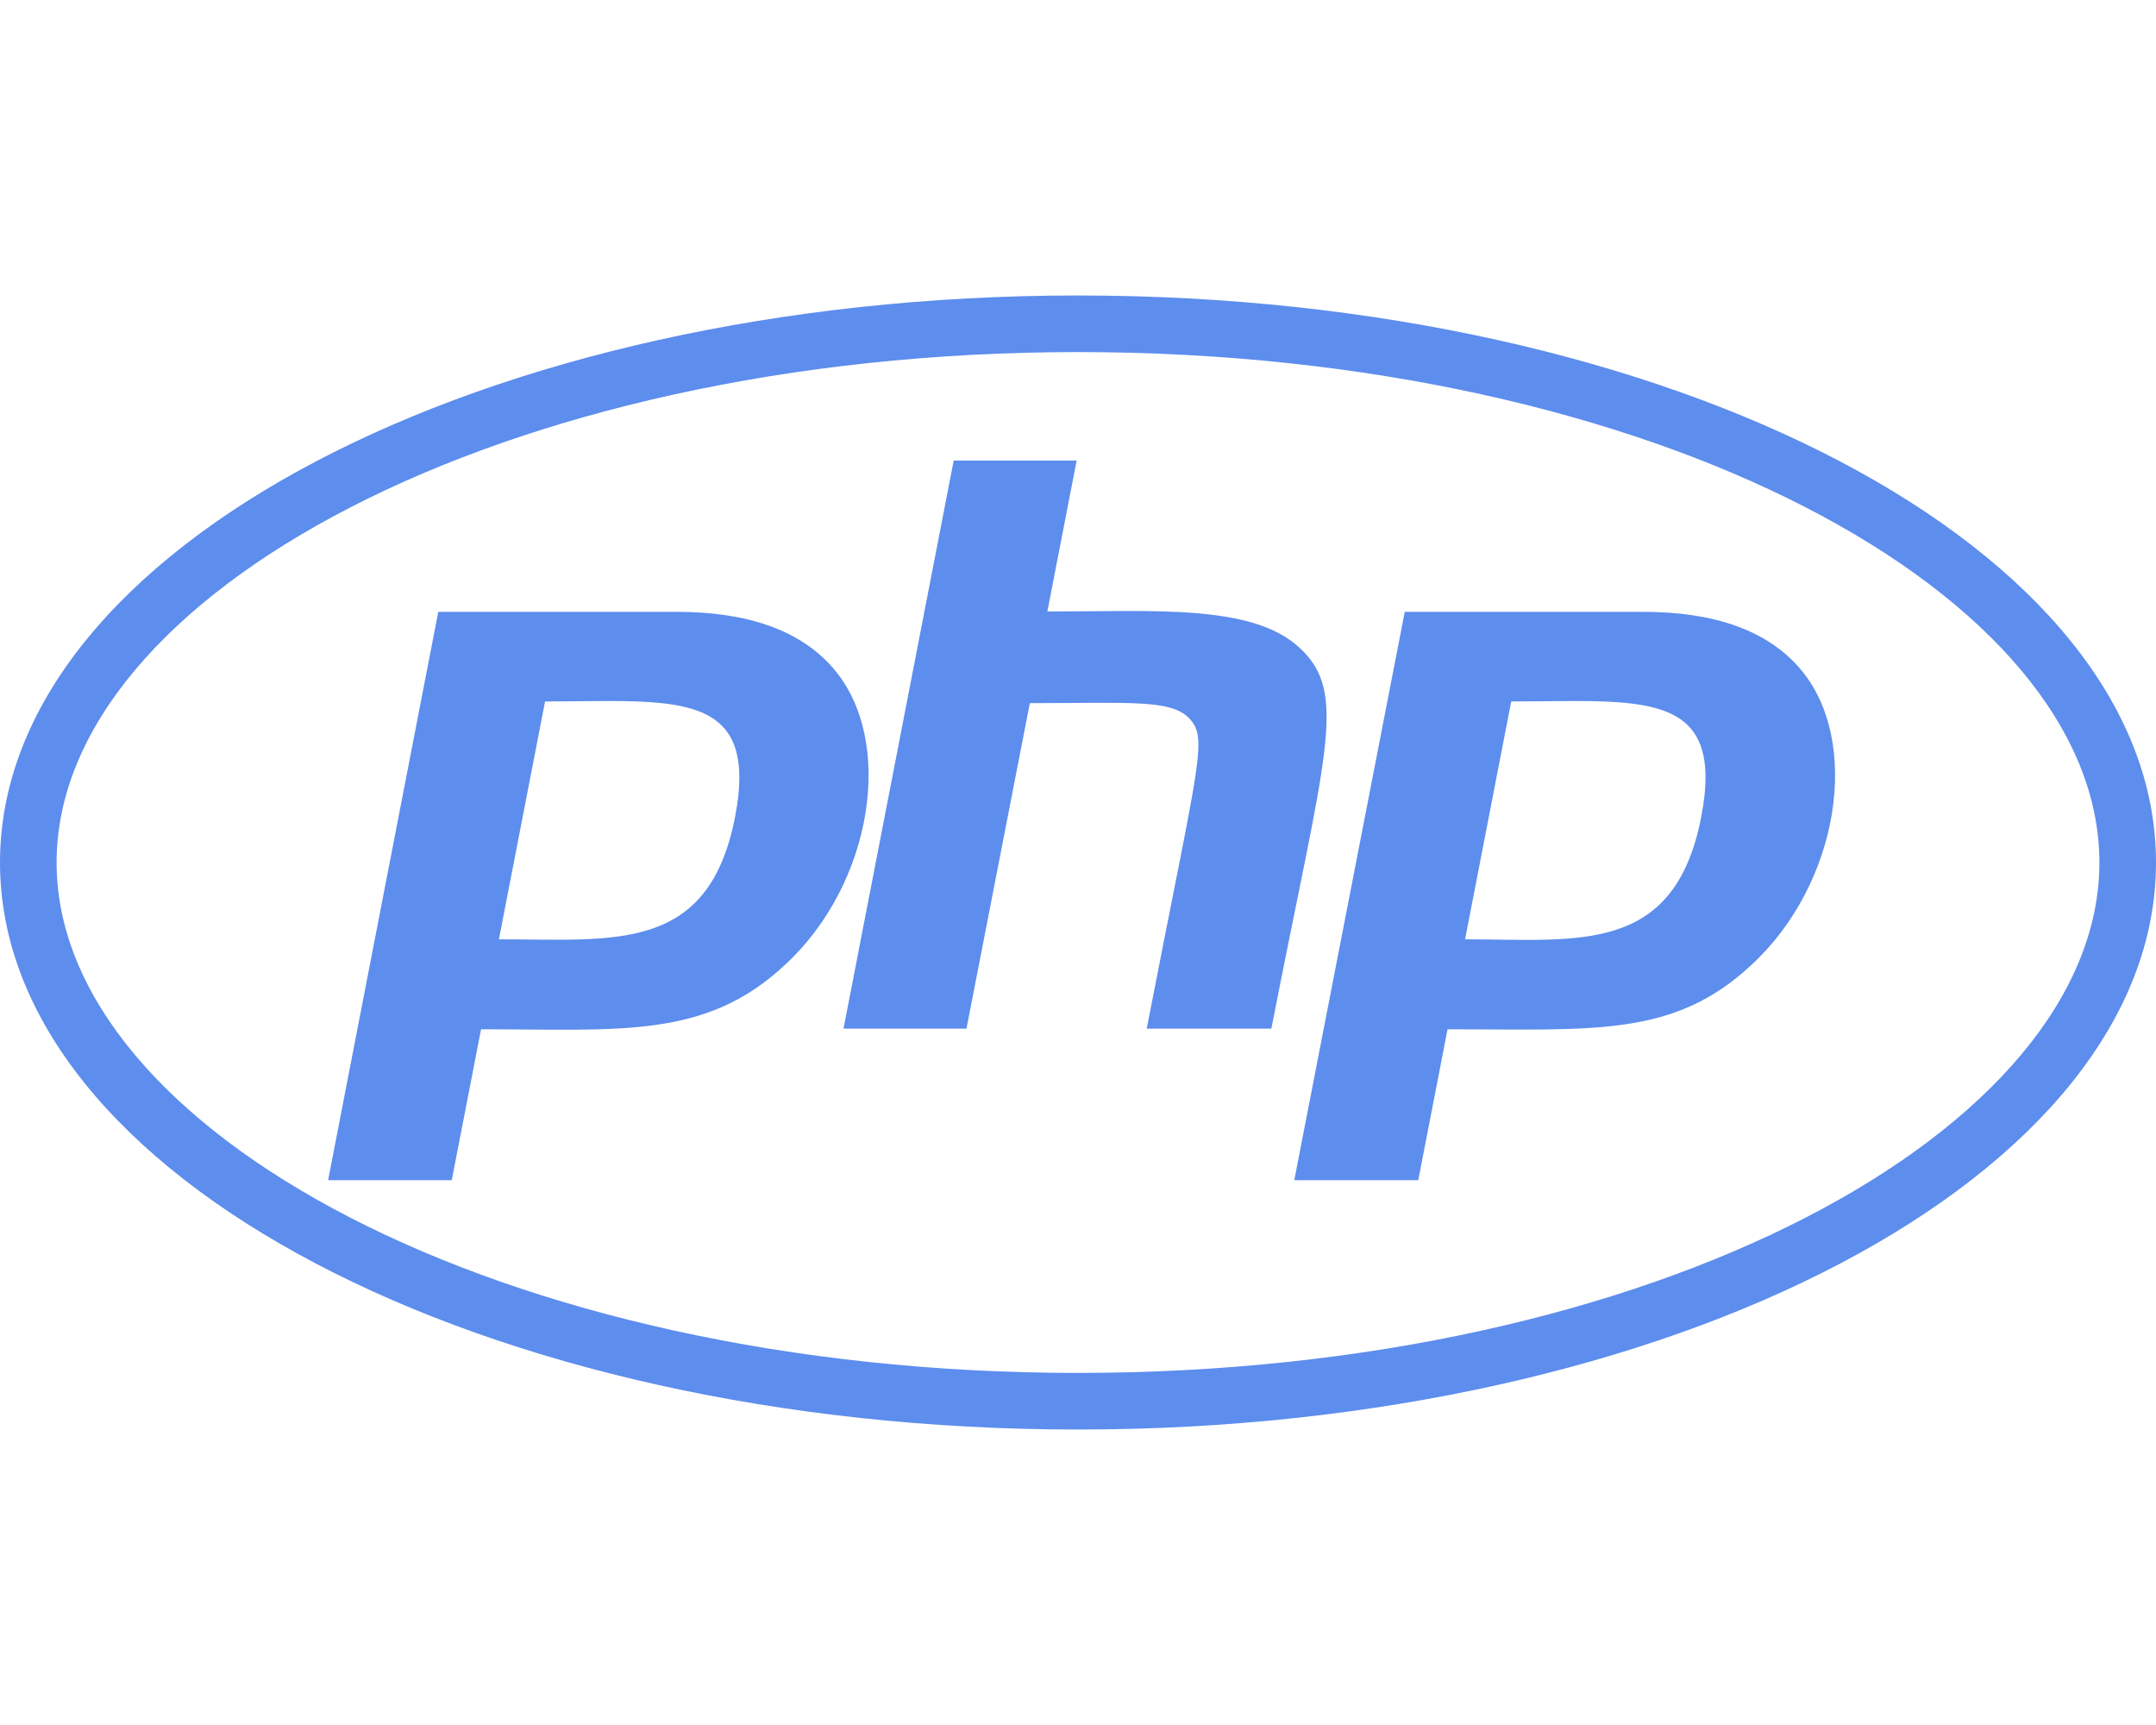
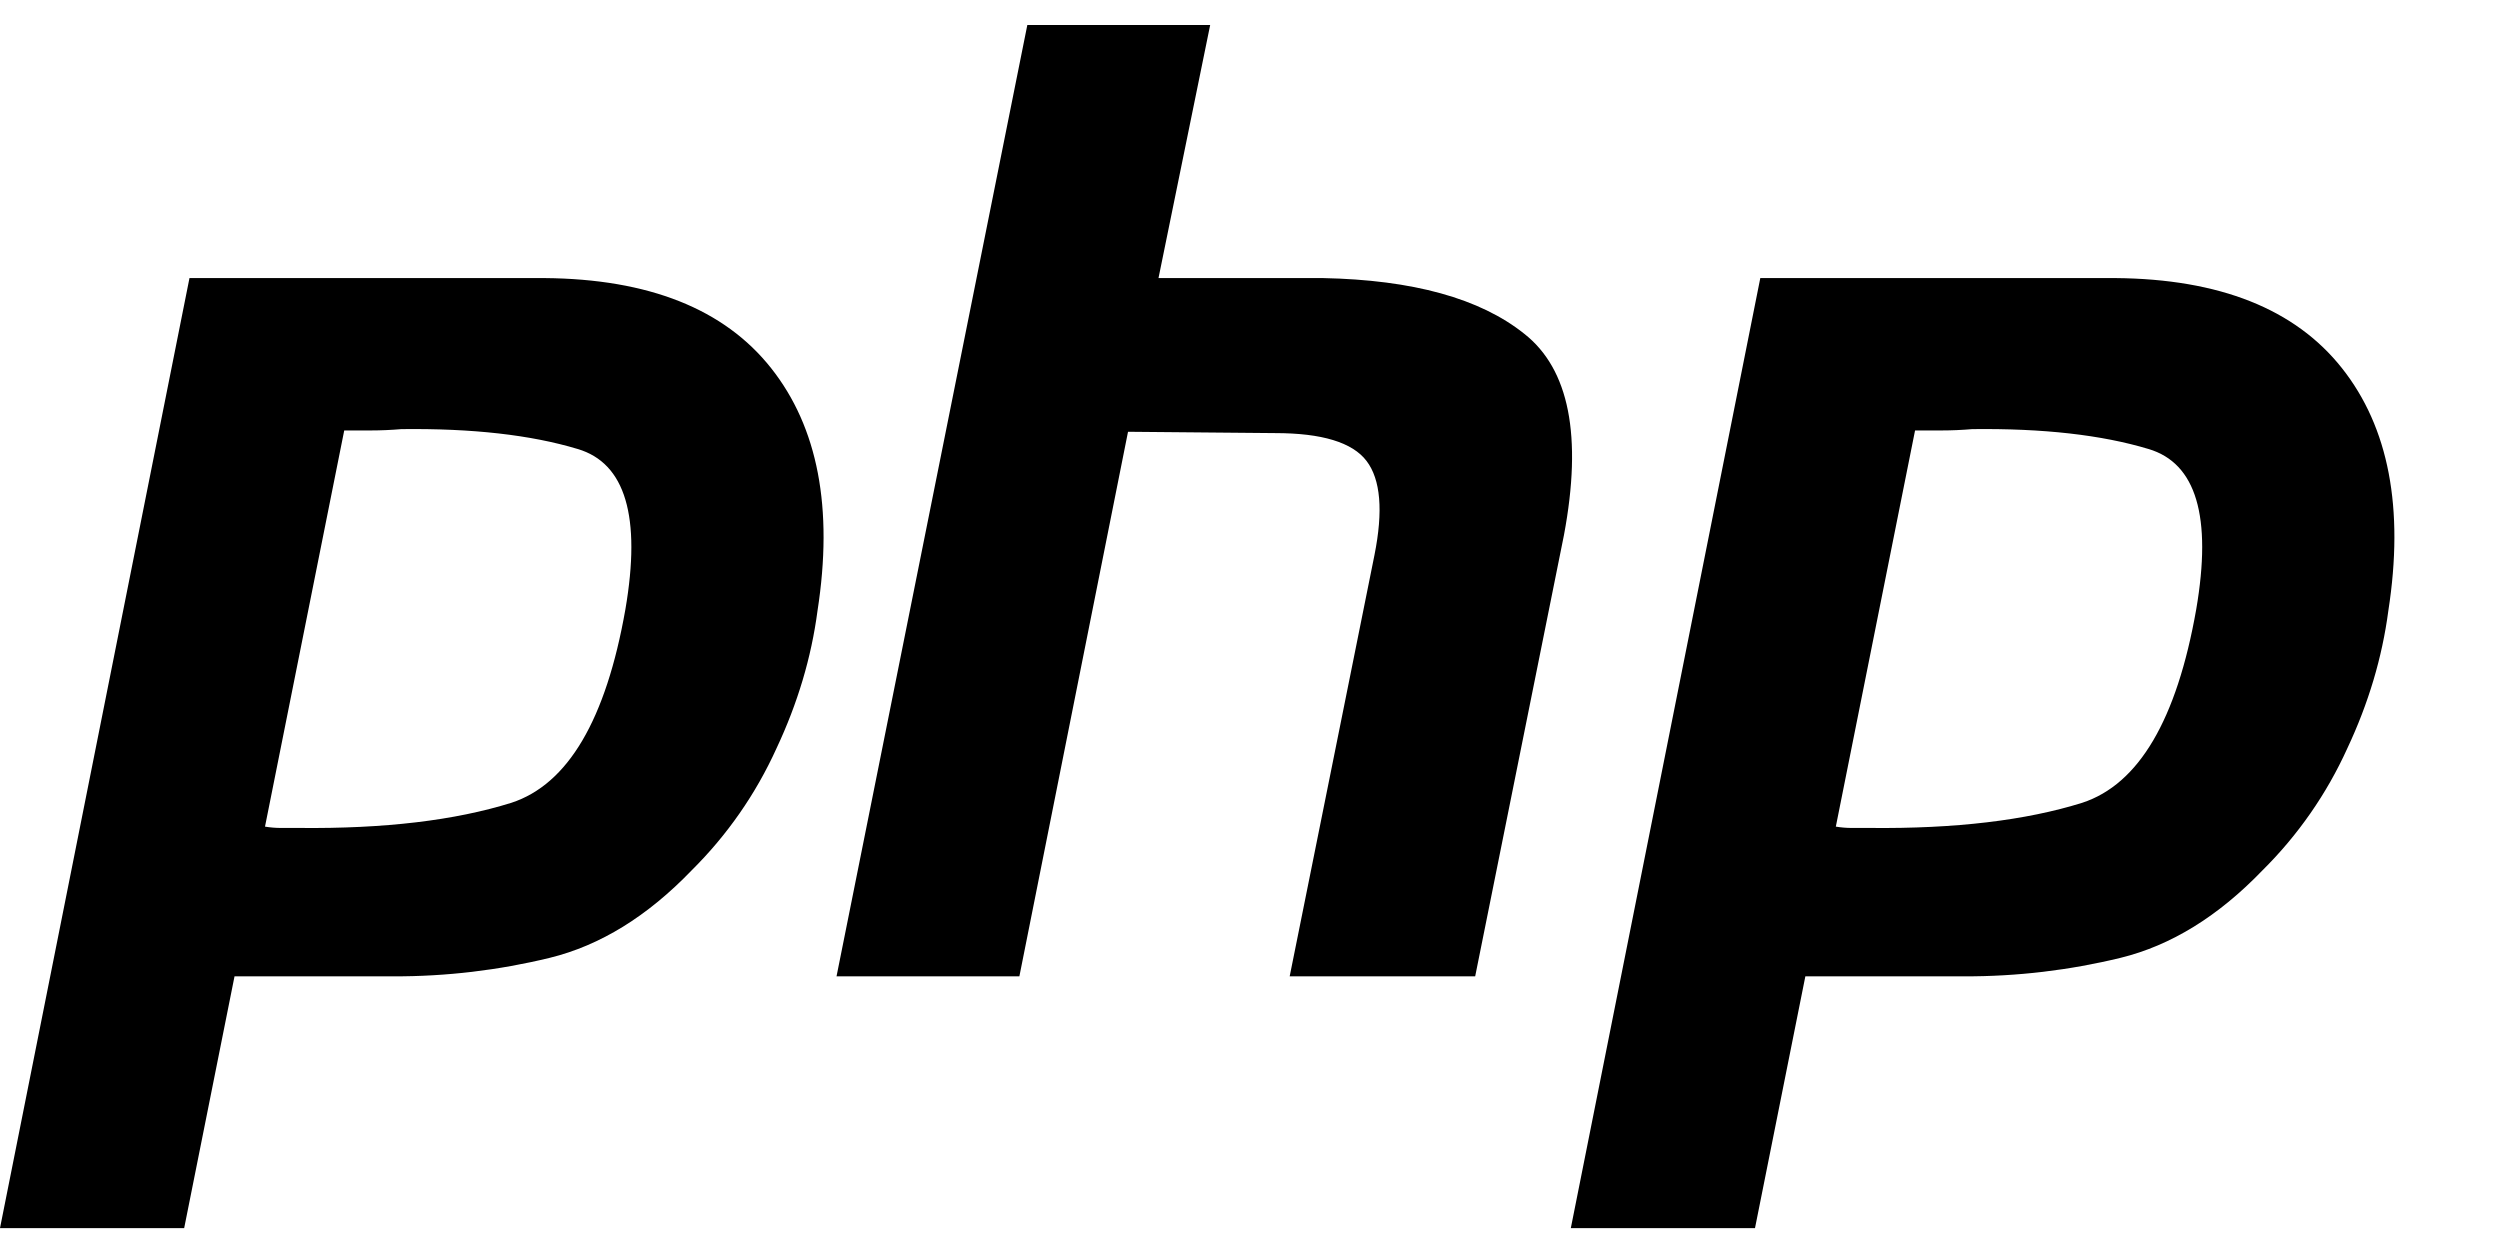
- <svg xmlns="http://www.w3.org/2000/svg" viewBox="0 0 640 512">
-   <path fill="#5d8ded" d="M320 104.5c171.4 0 303.2 72.2 303.2 151.5S491.3 407.5 320 407.5c-171.4 0-303.2-72.2-303.2-151.5S148.7 104.5 320 104.5m0-16.8C143.3 87.7 0 163 0 256s143.3 168.3 320 168.3S640 349 640 256 496.7 87.7 320 87.7zM218.2 242.5c-7.9 40.5-35.8 36.3-70.1 36.3l13.7-70.6c38 0 63.8-4.1 56.4 34.3zM97.4 350.3h36.7l8.7-44.8c41.1 0 66.6 3 90.2-19.1 26.1-24 32.9-66.7 14.3-88.1-9.7-11.2-25.3-16.7-46.5-16.7h-70.7L97.4 350.3zm185.7-213.6h36.5l-8.7 44.8c31.5 0 60.7-2.3 74.8 10.7 14.8 13.6 7.7 31-8.3 113.1h-37c15.4-79.4 18.3-86 12.7-92-5.4-5.8-17.7-4.6-47.4-4.6l-18.8 96.6h-36.5l32.7-168.6zM505 242.5c-8 41.1-36.7 36.3-70.1 36.3l13.7-70.6c38.2 0 63.8-4.1 56.4 34.3zM384.2 350.3H421l8.7-44.8c43.2 0 67.1 2.5 90.2-19.1 26.1-24 32.9-66.7 14.3-88.1-9.7-11.2-25.3-16.7-46.5-16.7H417l-32.8 168.7z" />
+ <svg xmlns="http://www.w3.org/2000/svg" viewBox="0 -1 100 50">
+   <path d="M7.579 10.123h14.204c4.169.035 7.19 1.237 9.063 3.604 1.873 2.367 2.491 5.6 1.855 9.699-.247 1.873-.795 3.71-1.643 5.512a16.385 16.385 0 01-3.392 4.876c-1.767 1.837-3.657 3.003-5.671 3.498a26.11 26.11 0 01-6.254.742h-6.36l-2.014 10.07H0l7.579-38.001m6.201 6.042l-3.18 15.9c.212.035.424.053.636.053h.742c3.392.035 6.219-.3 8.48-1.007 2.261-.742 3.781-3.321 4.558-7.738.636-3.71 0-5.848-1.908-6.413-1.873-.565-4.222-.83-7.049-.795-.424.035-.83.053-1.219.053h-1.113l.053-.053M41.093 0h7.314L46.34 10.123h6.572c3.604.071 6.289.813 8.056 2.226 1.802 1.413 2.332 4.099 1.59 8.056l-3.551 17.649h-7.42L54.979 21.2c.353-1.767.247-3.021-.318-3.763s-1.784-1.113-3.657-1.113l-5.883-.053-4.346 21.783h-7.314L41.093 0M70.412 10.123h14.204c4.169.035 7.19 1.237 9.063 3.604 1.873 2.367 2.491 5.6 1.855 9.699-.247 1.873-.795 3.71-1.643 5.512a16.385 16.385 0 01-3.392 4.876c-1.767 1.837-3.657 3.003-5.671 3.498a26.11 26.11 0 01-6.254.742h-6.36L70.2 48.124h-7.367l7.579-38.001m6.201 6.042l-3.18 15.9c.212.035.424.053.636.053h.742c3.392.035 6.219-.3 8.48-1.007 2.261-.742 3.781-3.321 4.558-7.738.636-3.71 0-5.848-1.908-6.413-1.873-.565-4.222-.83-7.049-.795-.424.035-.83.053-1.219.053H76.56l.053-.053" />
</svg>
